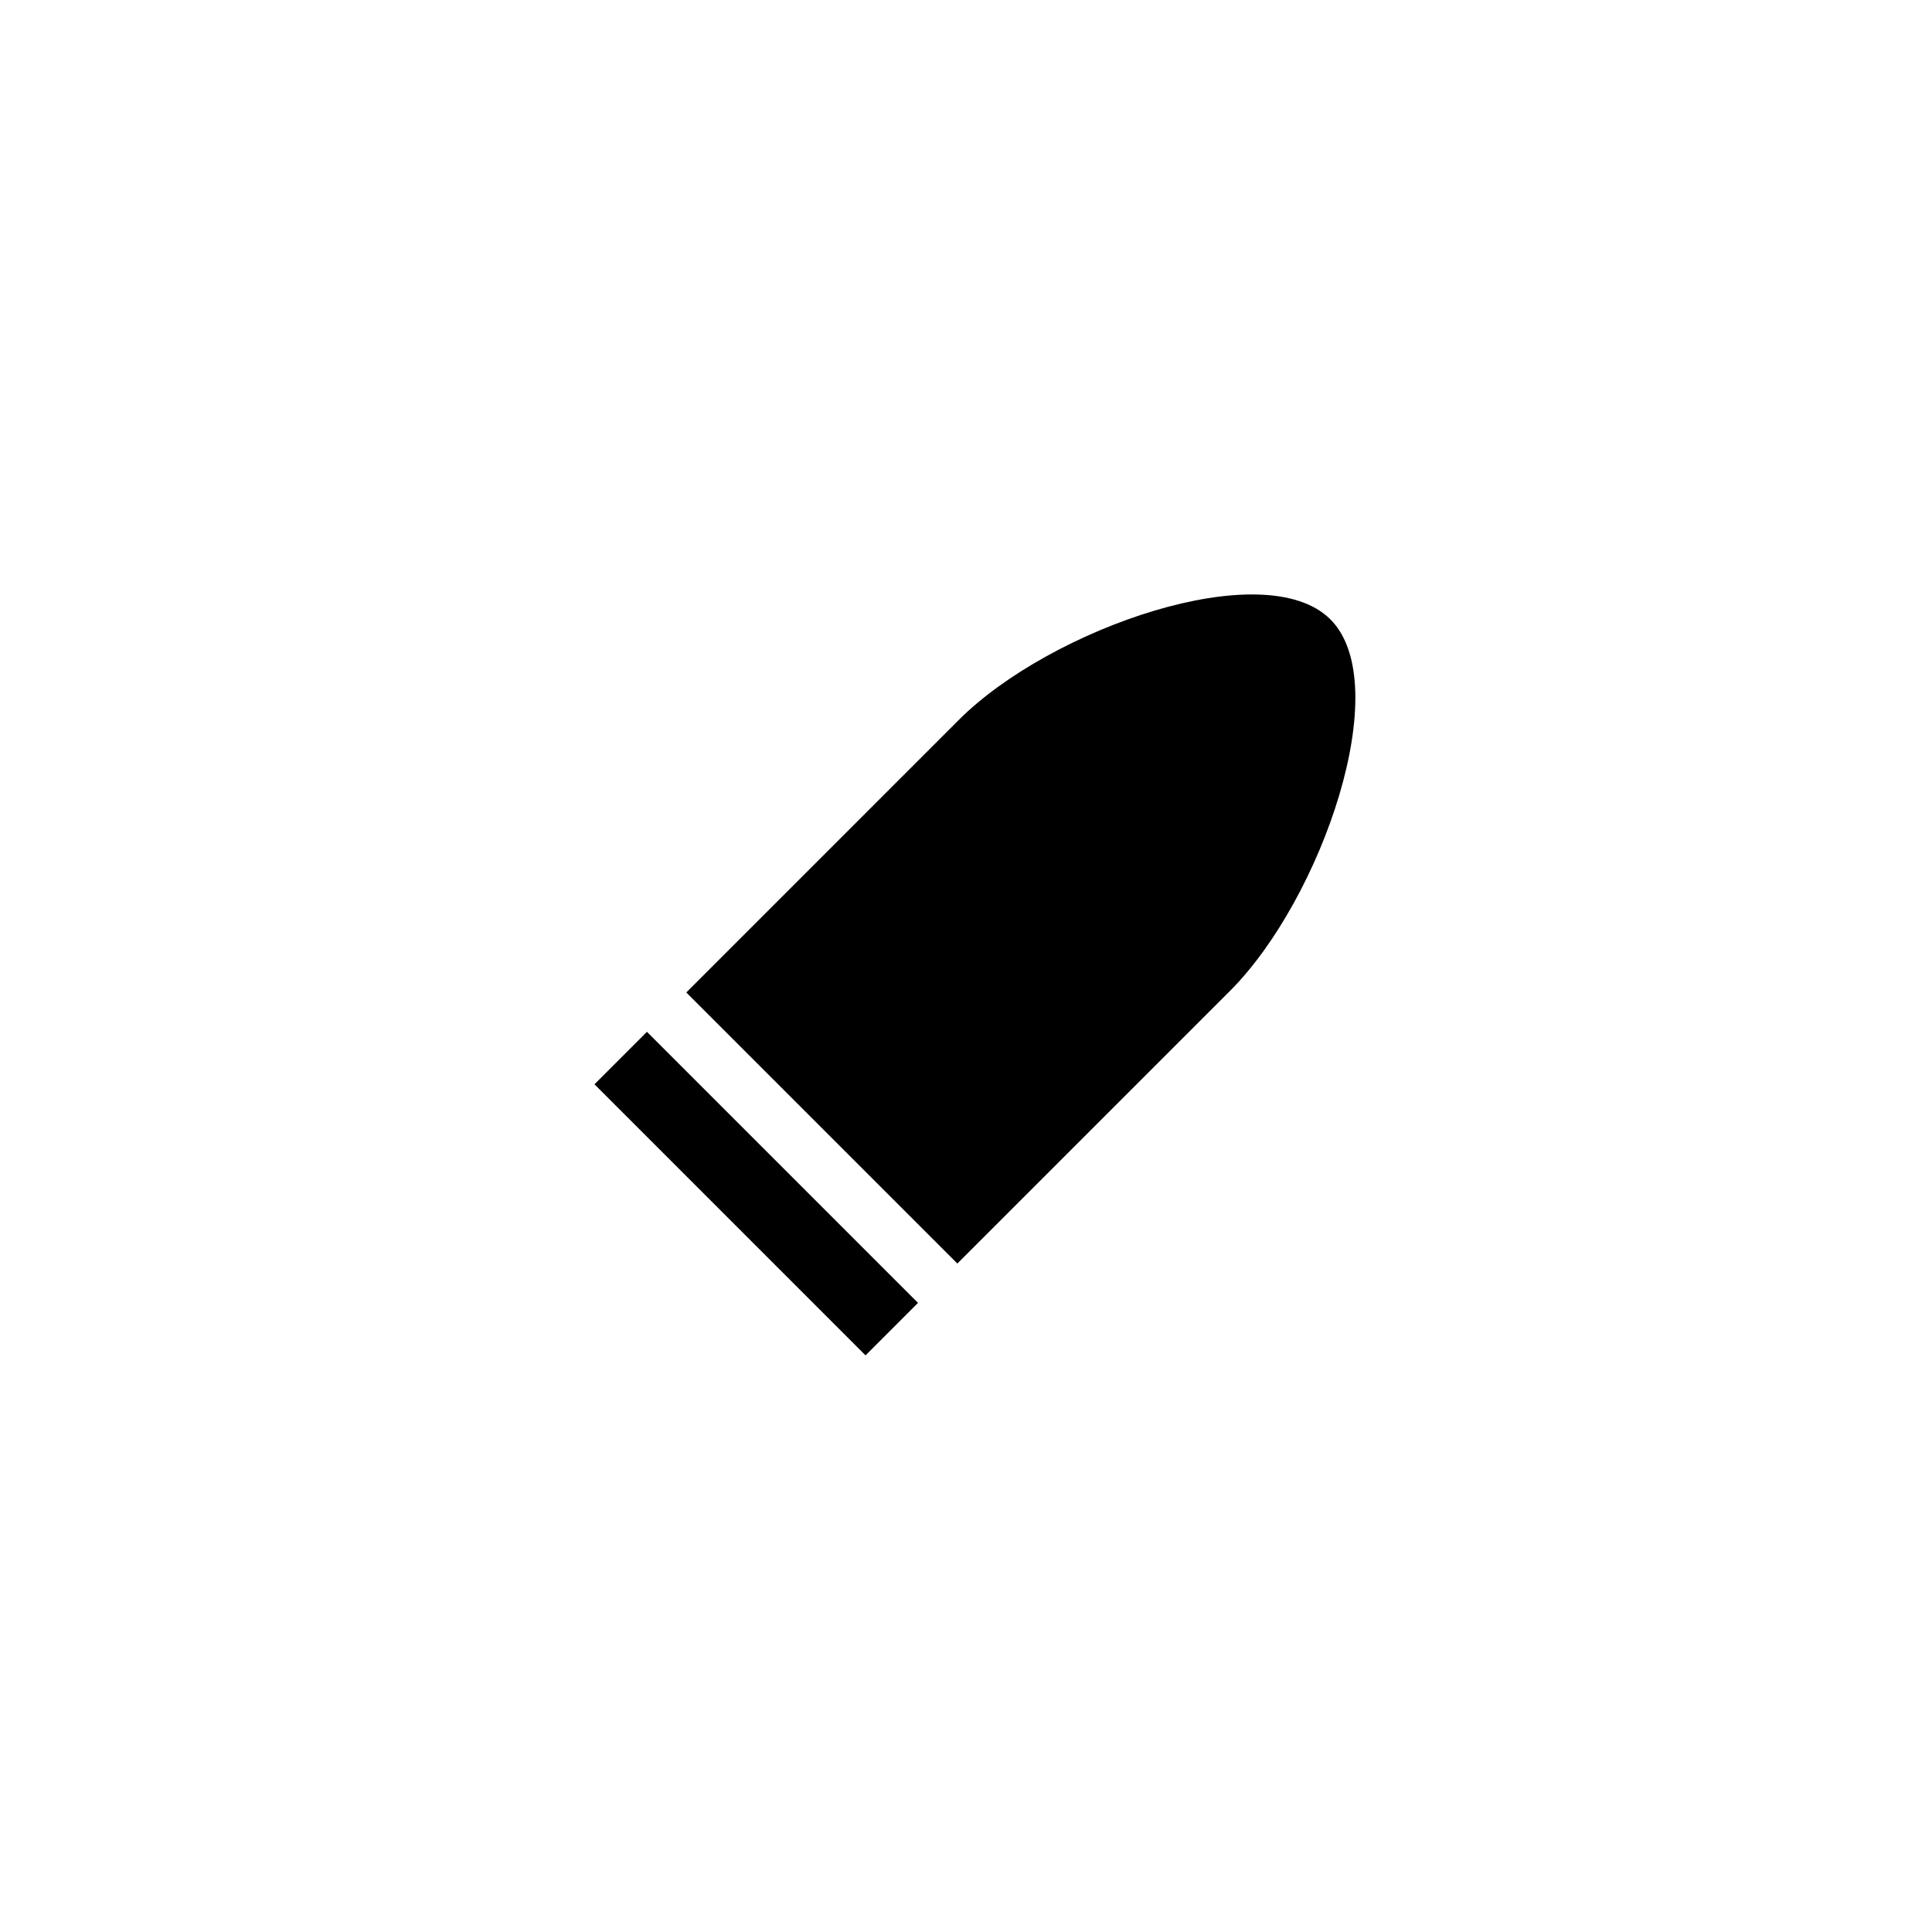
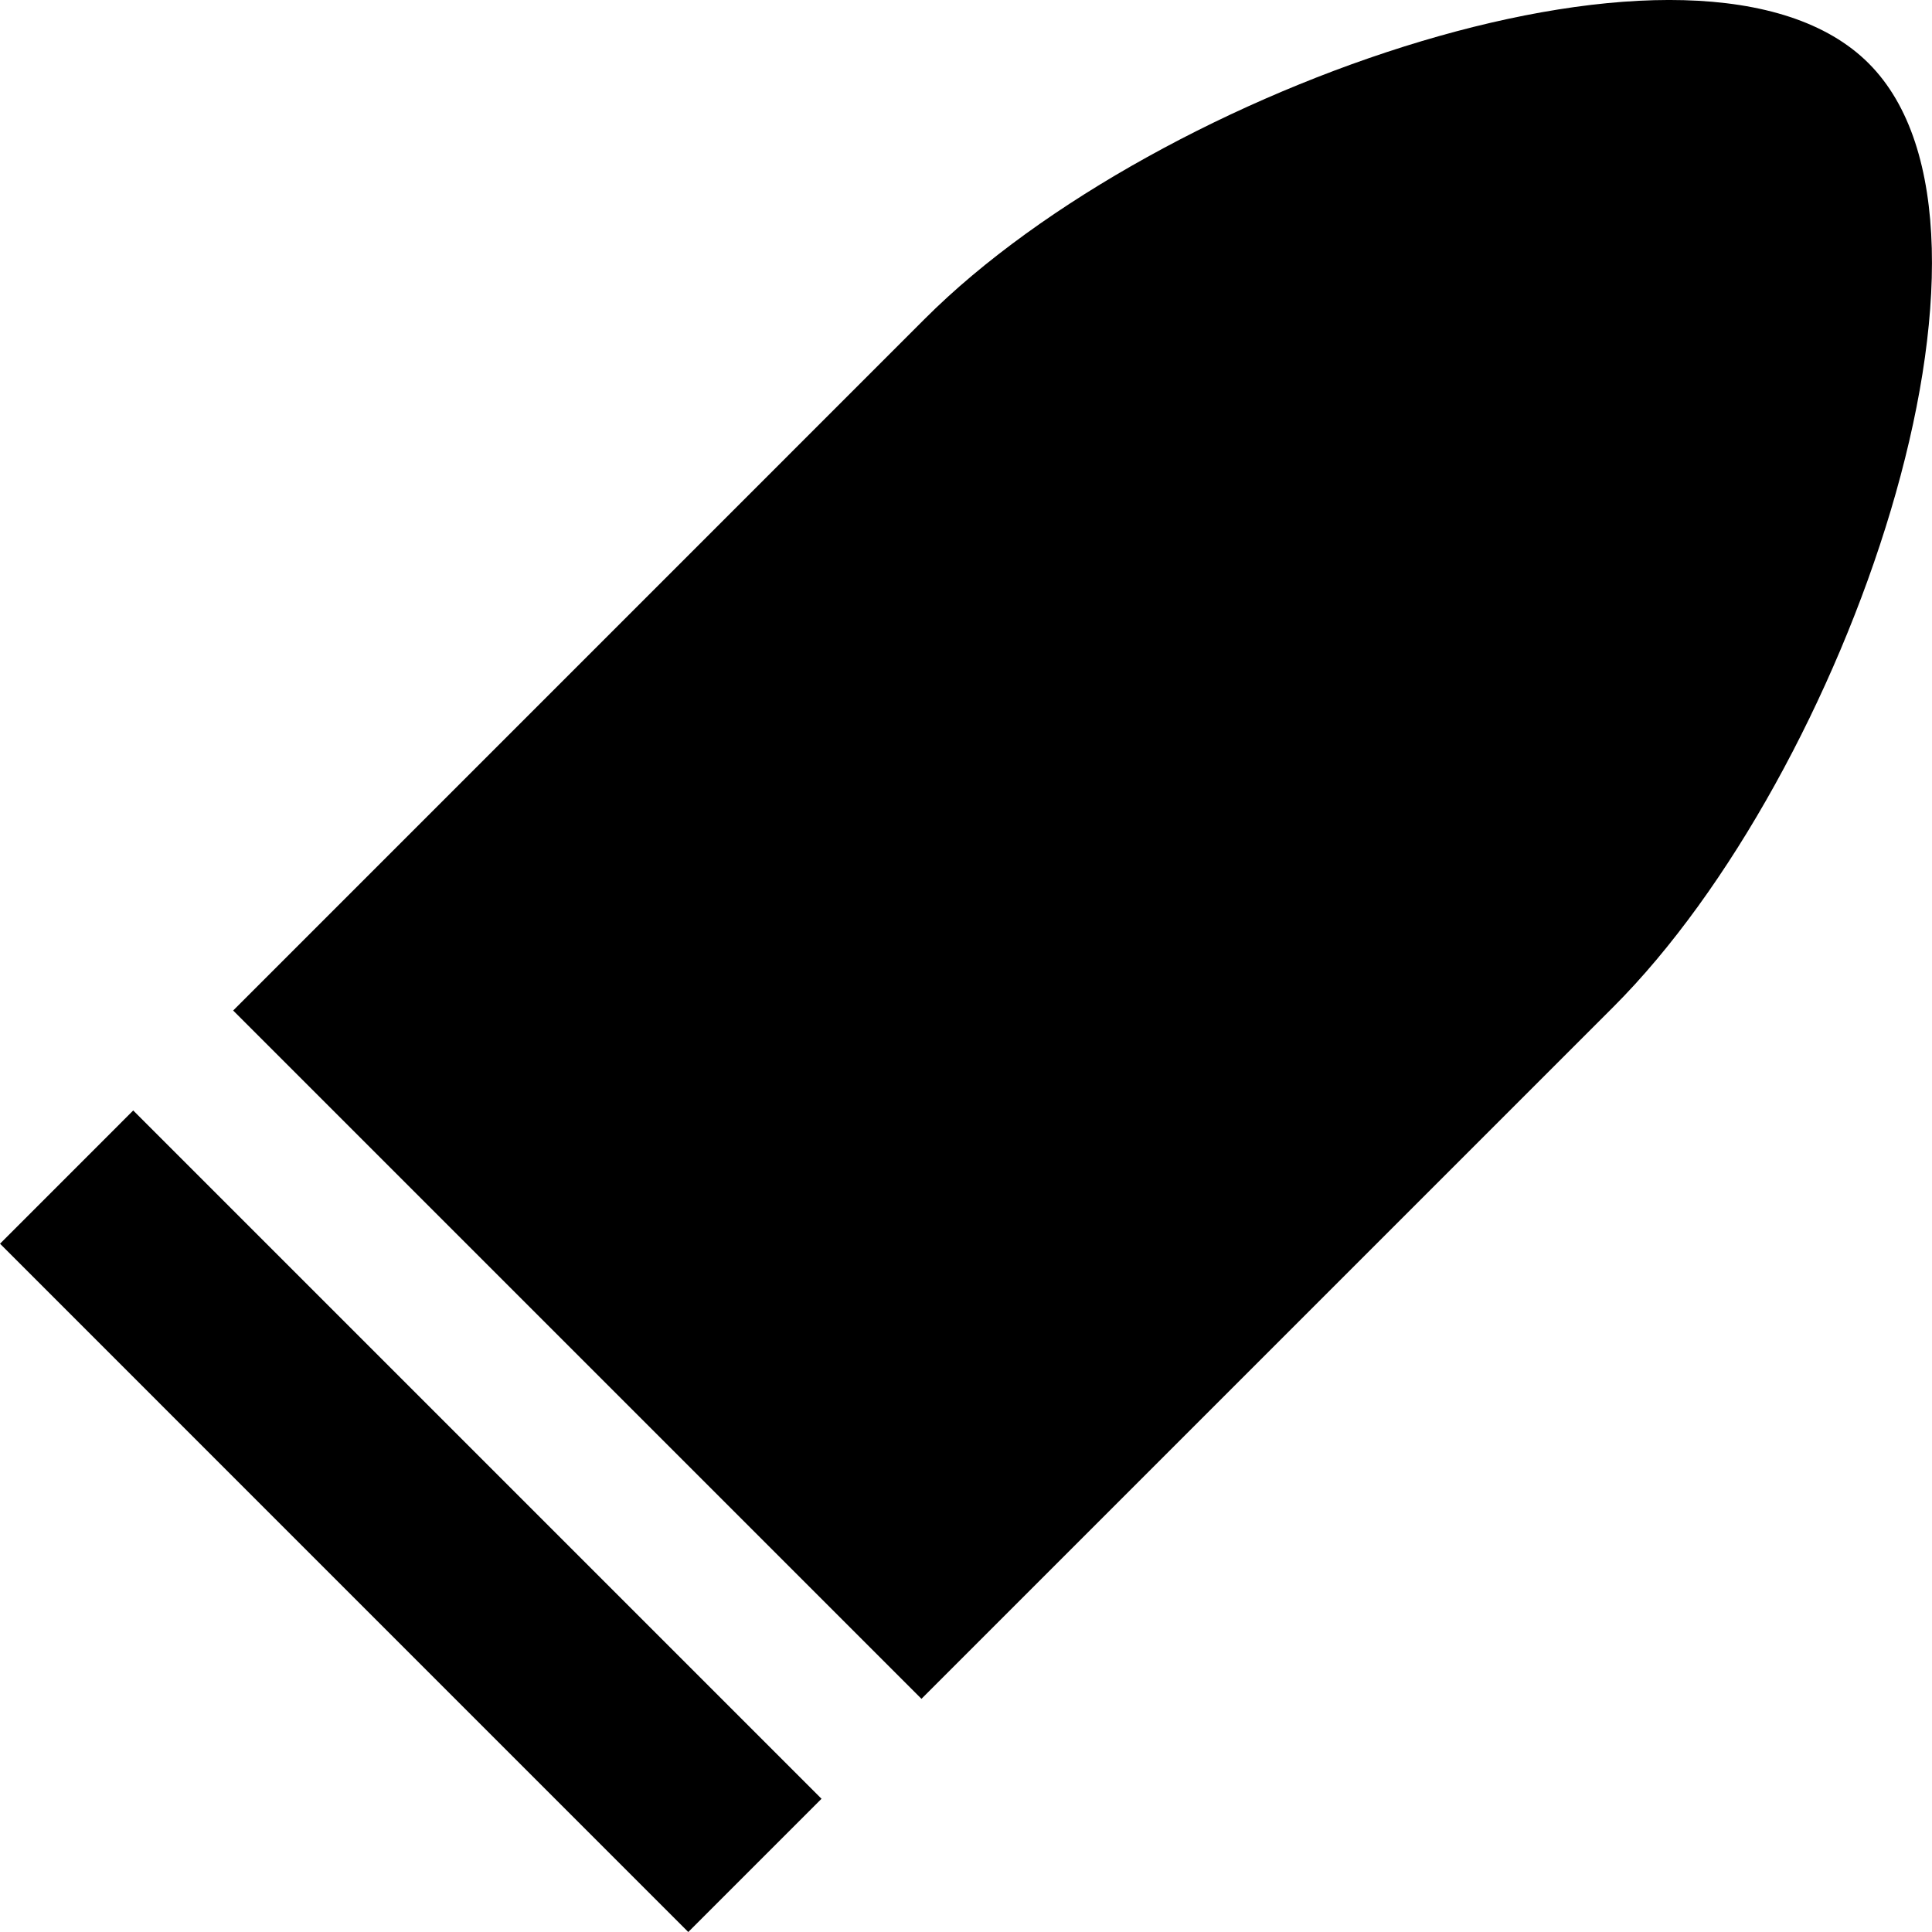
- <svg xmlns="http://www.w3.org/2000/svg" version="1.1" id="_x32_" width="1%;" height="1%;" viewBox="-400 -400 1300 1300" xml:space="preserve">
+ <svg xmlns="http://www.w3.org/2000/svg" version="1.1" id="_x32_" width="80px;" height="80px;" viewBox="0 0 512 512" xml:space="preserve">
  <style type="text/css">

	.st0{fill:#000000;margin:10%;}

</style>
  <g>
    <path class="st0" d="M495.212,16.785c-44.125-44.141-188.297,5.875-250.078,67.656S61.79,267.8,61.79,267.8l182.406,182.407   c0,0,121.563-121.579,183.359-183.36C489.321,205.082,539.337,60.91,495.212,16.785z" />
    <polygon class="st0" points="0.009,329.597 182.399,512.004 217.712,476.691 35.306,294.285  " />
  </g>
</svg>
